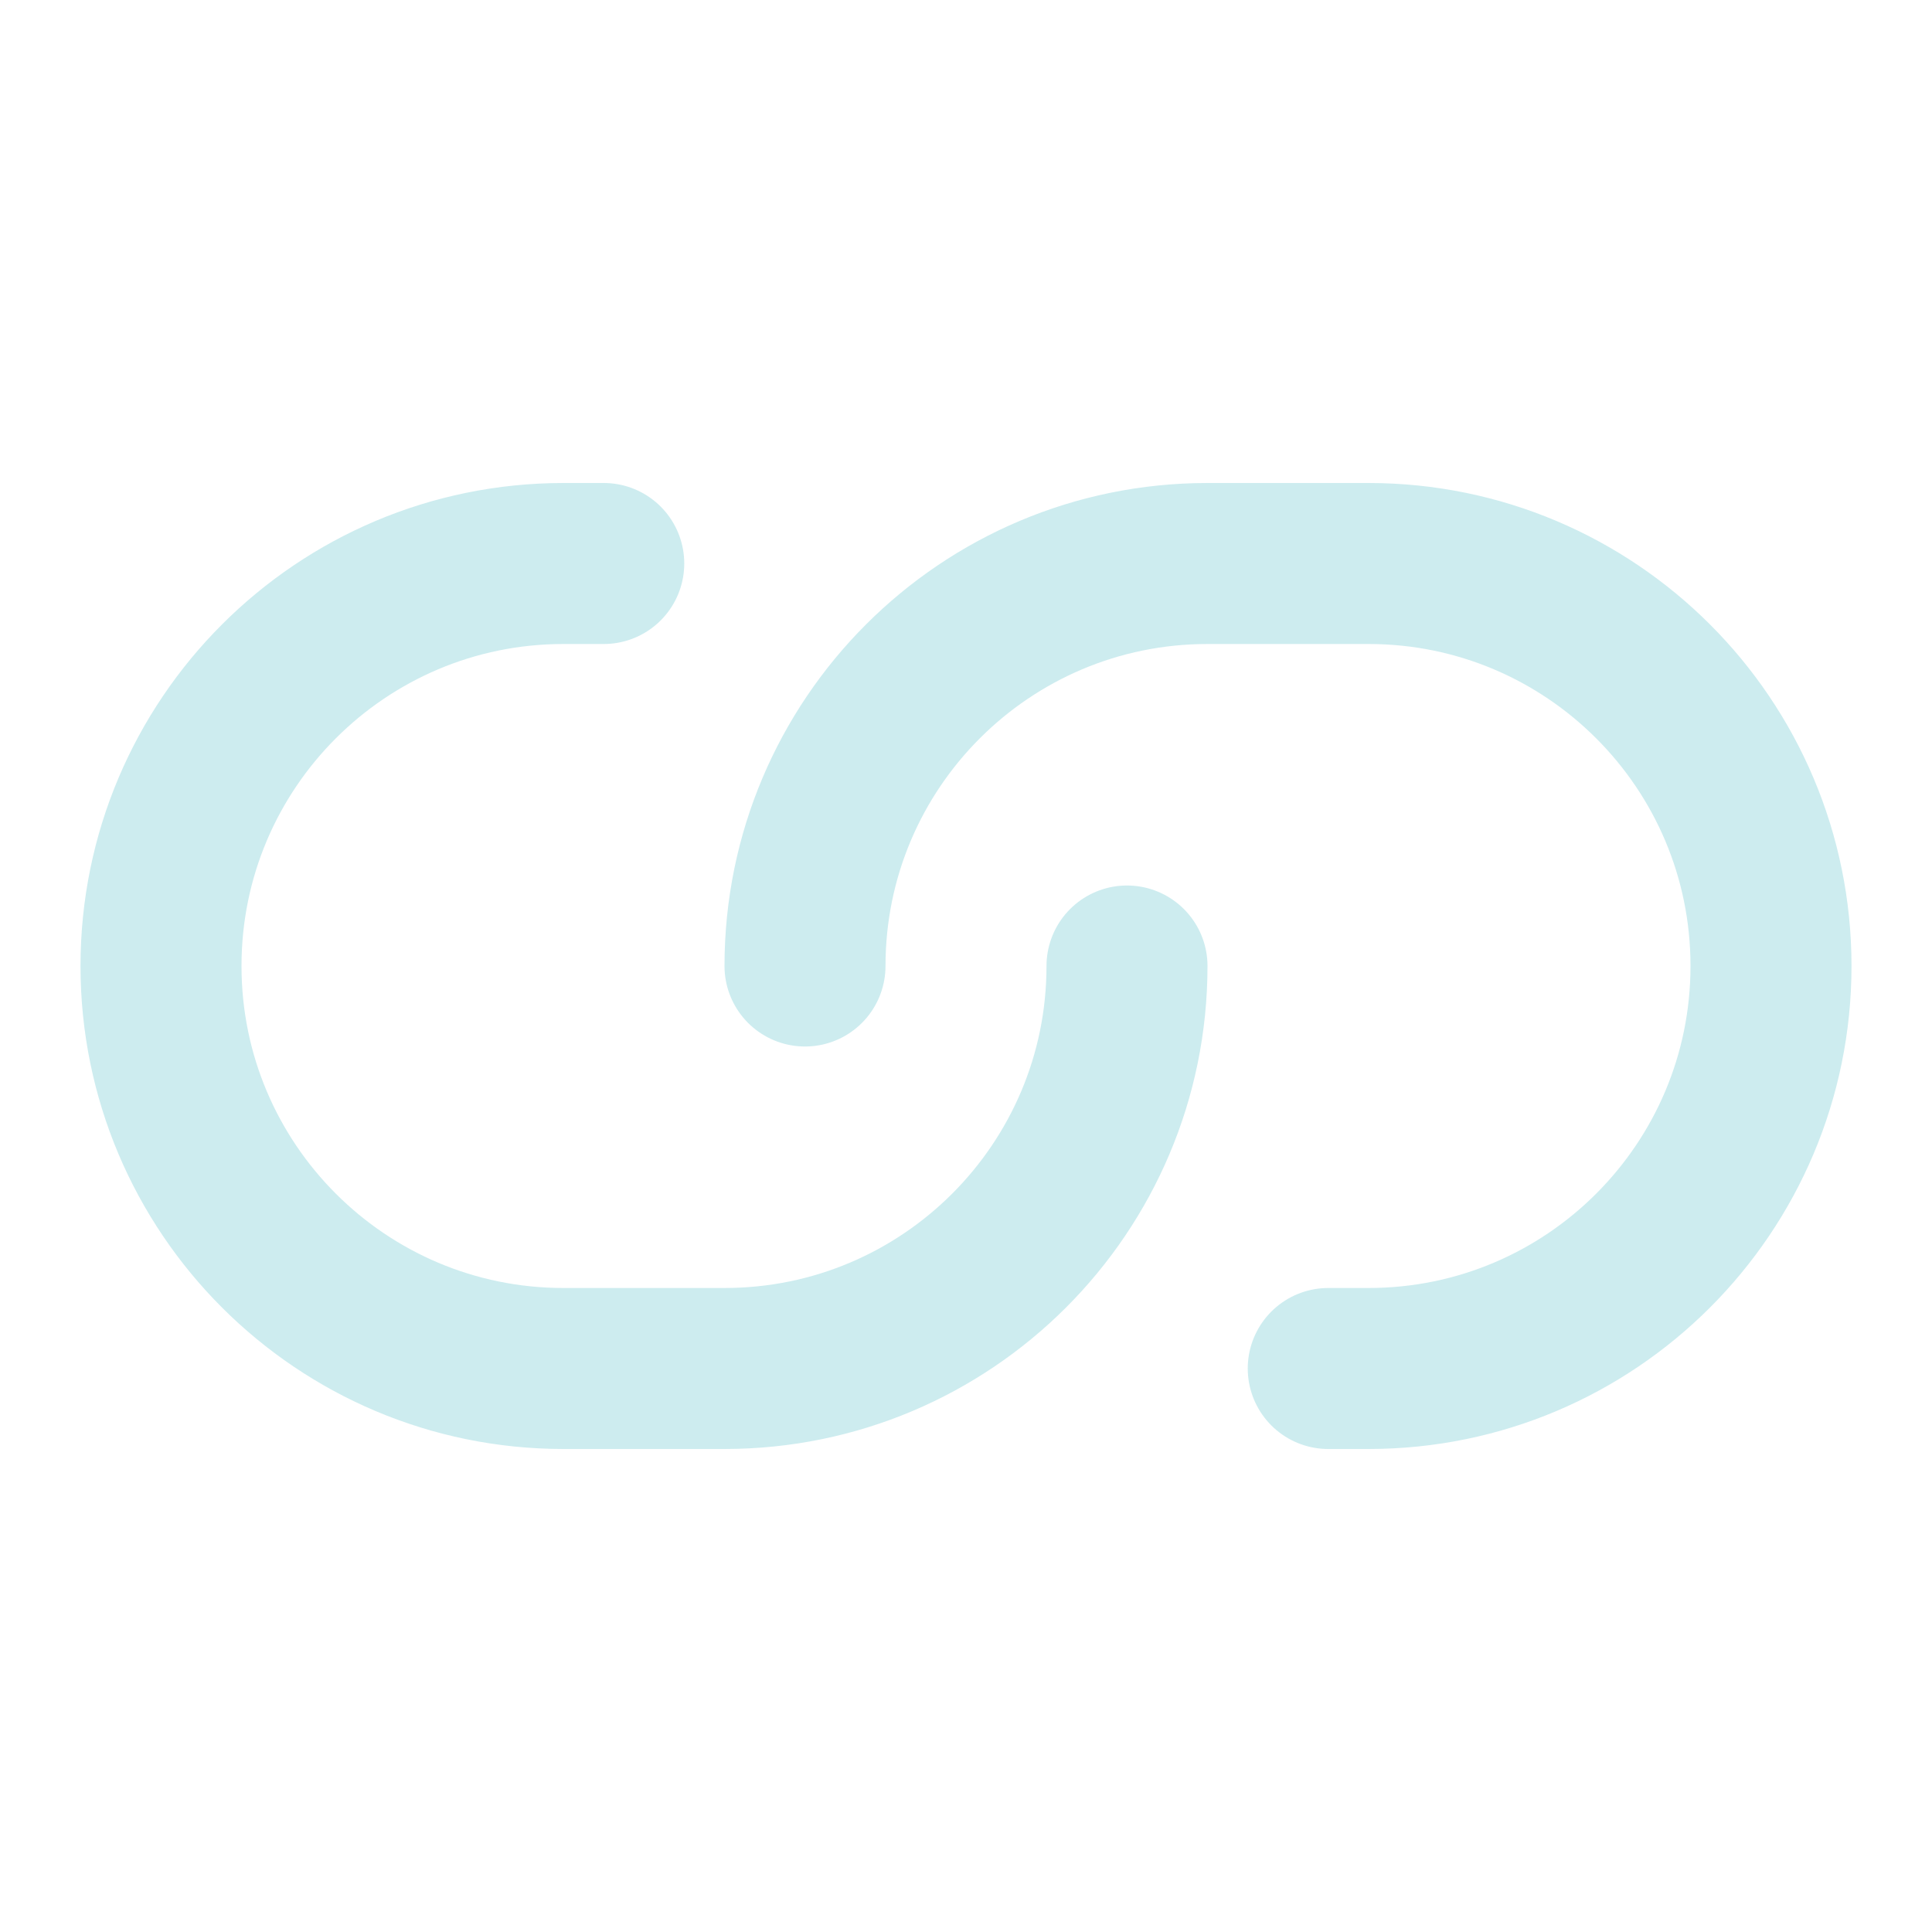
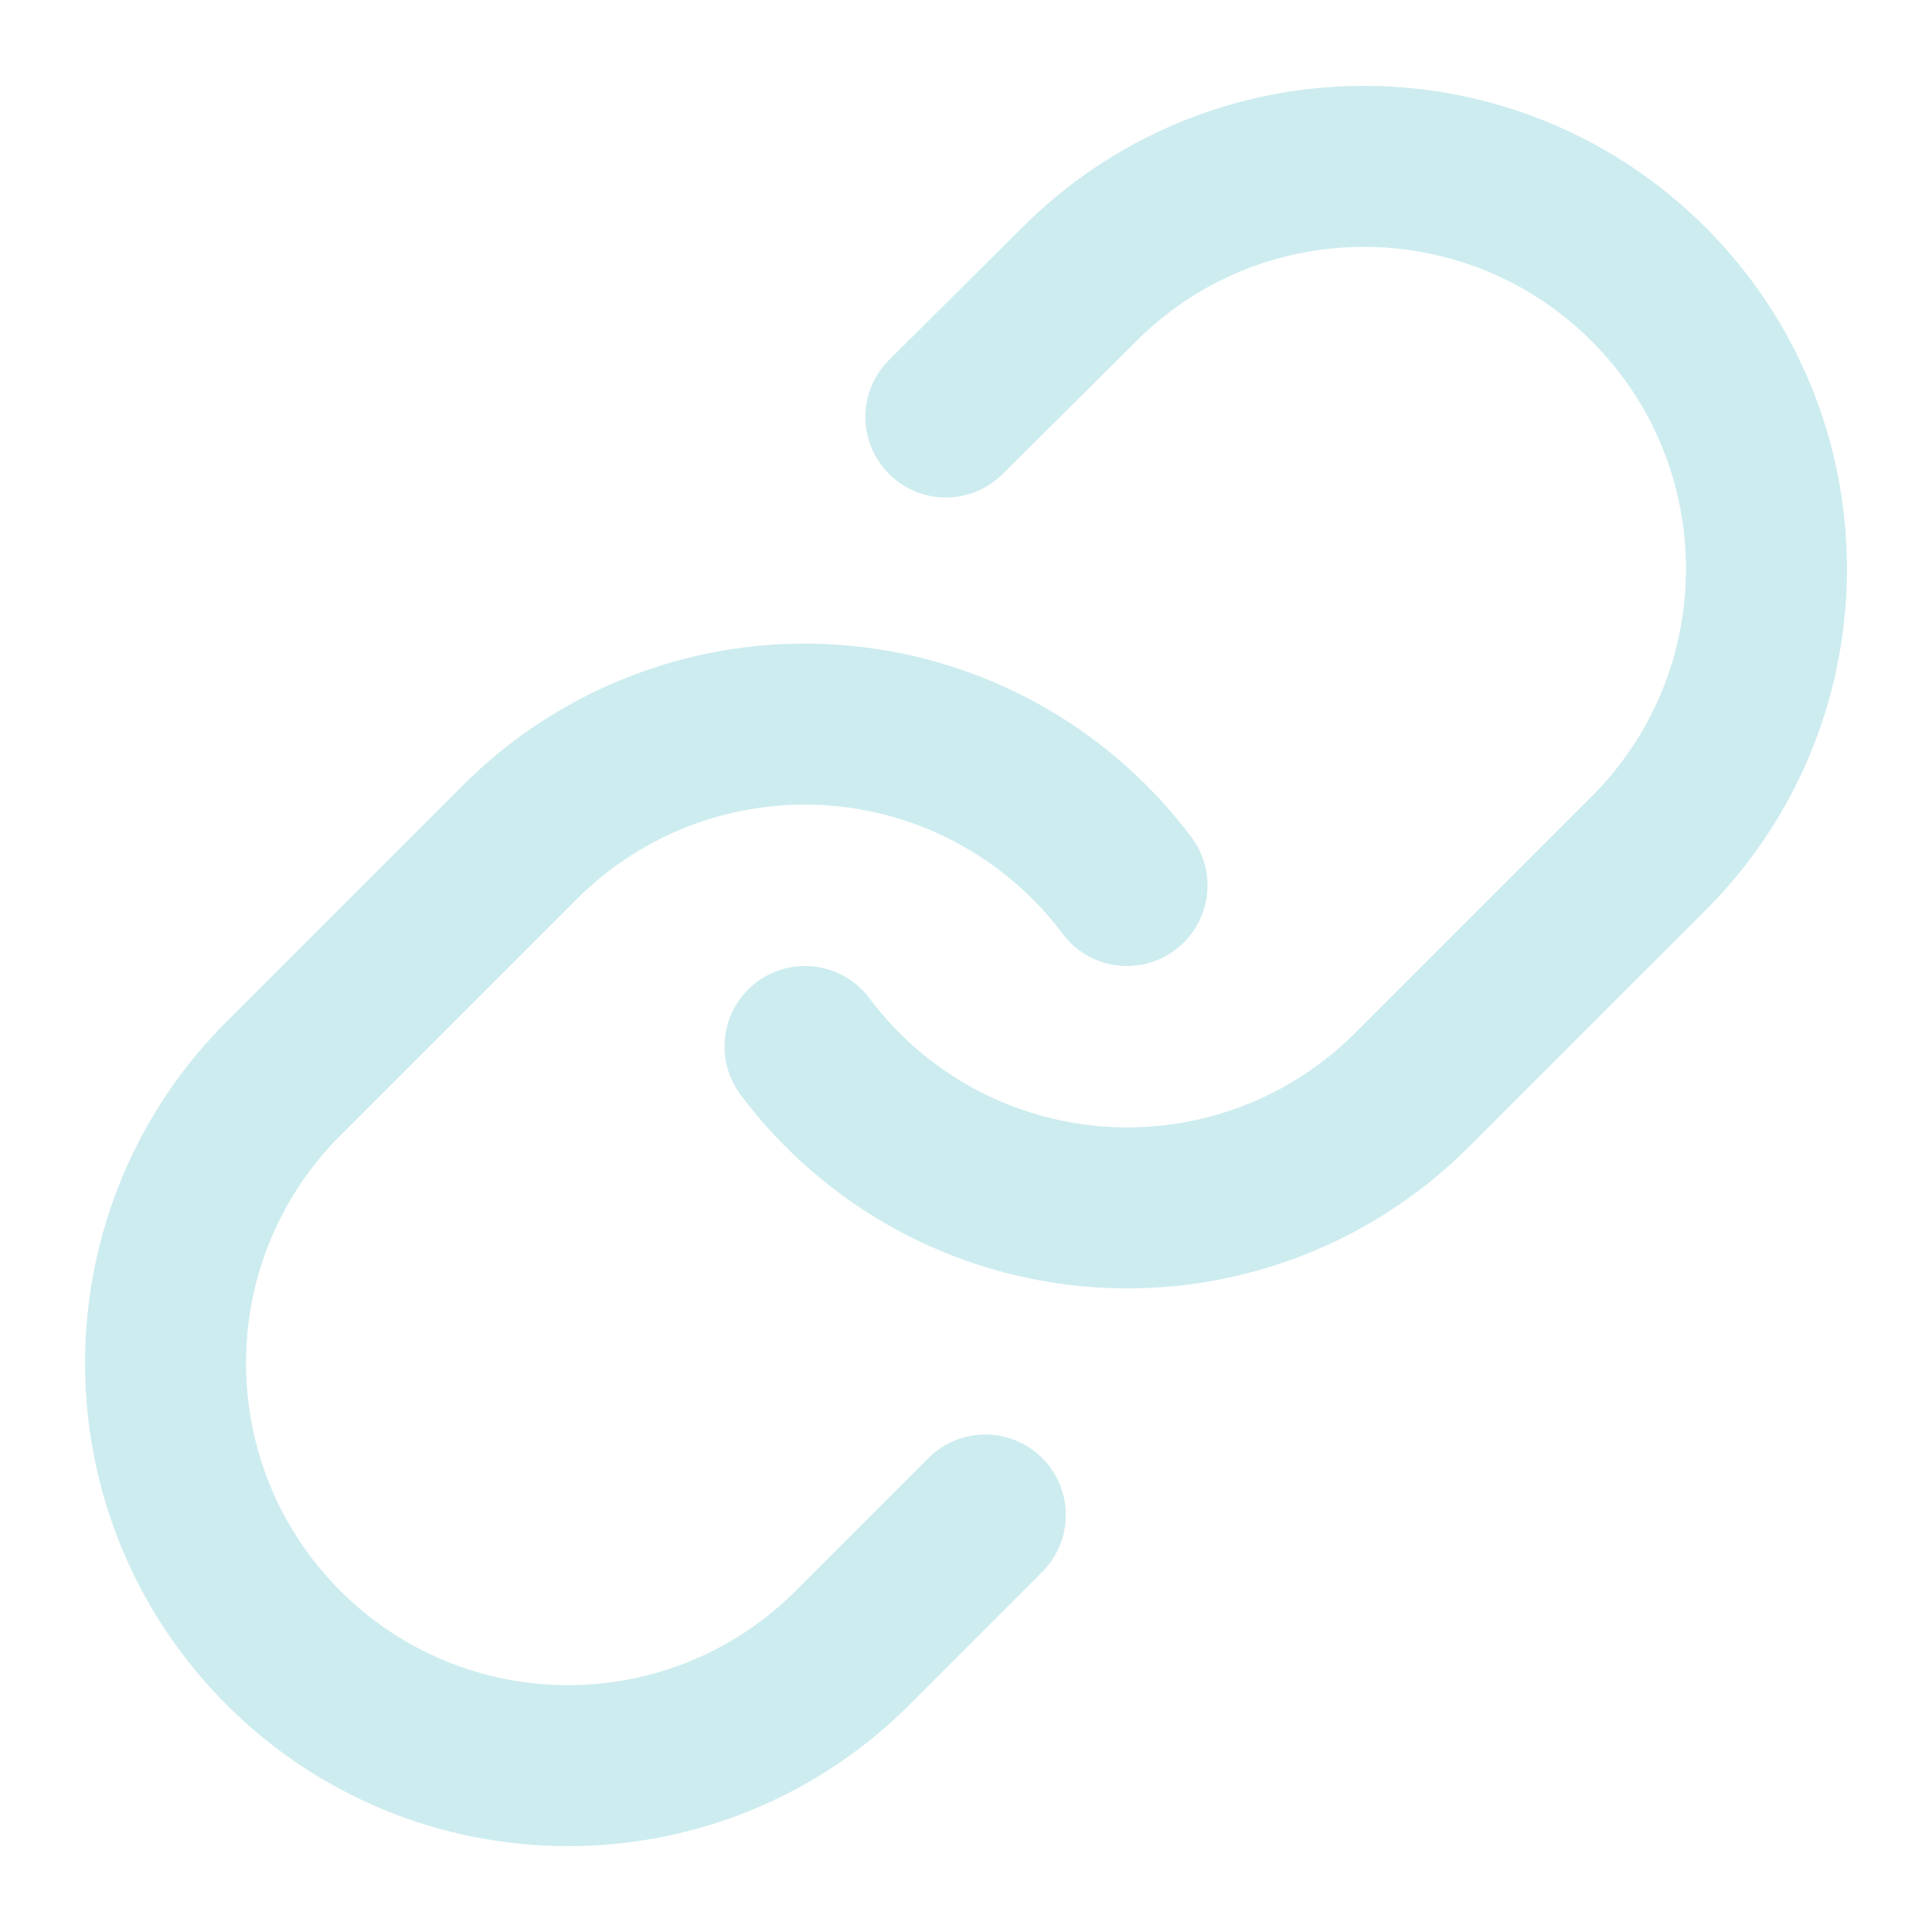
- <svg xmlns="http://www.w3.org/2000/svg" viewBox="0 0 24 24" fill="none">
-   <g>
-     <path d="M14 12C14 14.761 11.761 17 9 17H7C4.239 17 2 14.761 2 12C2 9.239 4.239 7 7 7H7.5M10 12C10 9.239 12.239 7 15 7H17C19.761 7 22 9.239 22 12C22 14.761 19.761 17 17 17H16.5" stroke="#CDECEF" stroke-width="2" stroke-linecap="round" />
-   </g>
+ <svg xmlns="http://www.w3.org/2000/svg" viewBox="0 0 24 24" fill="none" stroke="#CDECEF" stroke-width="2" stroke-linecap="round" stroke-linejoin="round">
+   <path d="M10 13a5 5 0 0 0 7.54.54l3-3a5 5 0 0 0-7.07-7.07l-1.72 1.71" />
+   <path d="M14 11a5 5 0 0 0-7.54-.54l-3 3a5 5 0 0 0 7.07 7.07l1.71-1.71" />
</svg>
